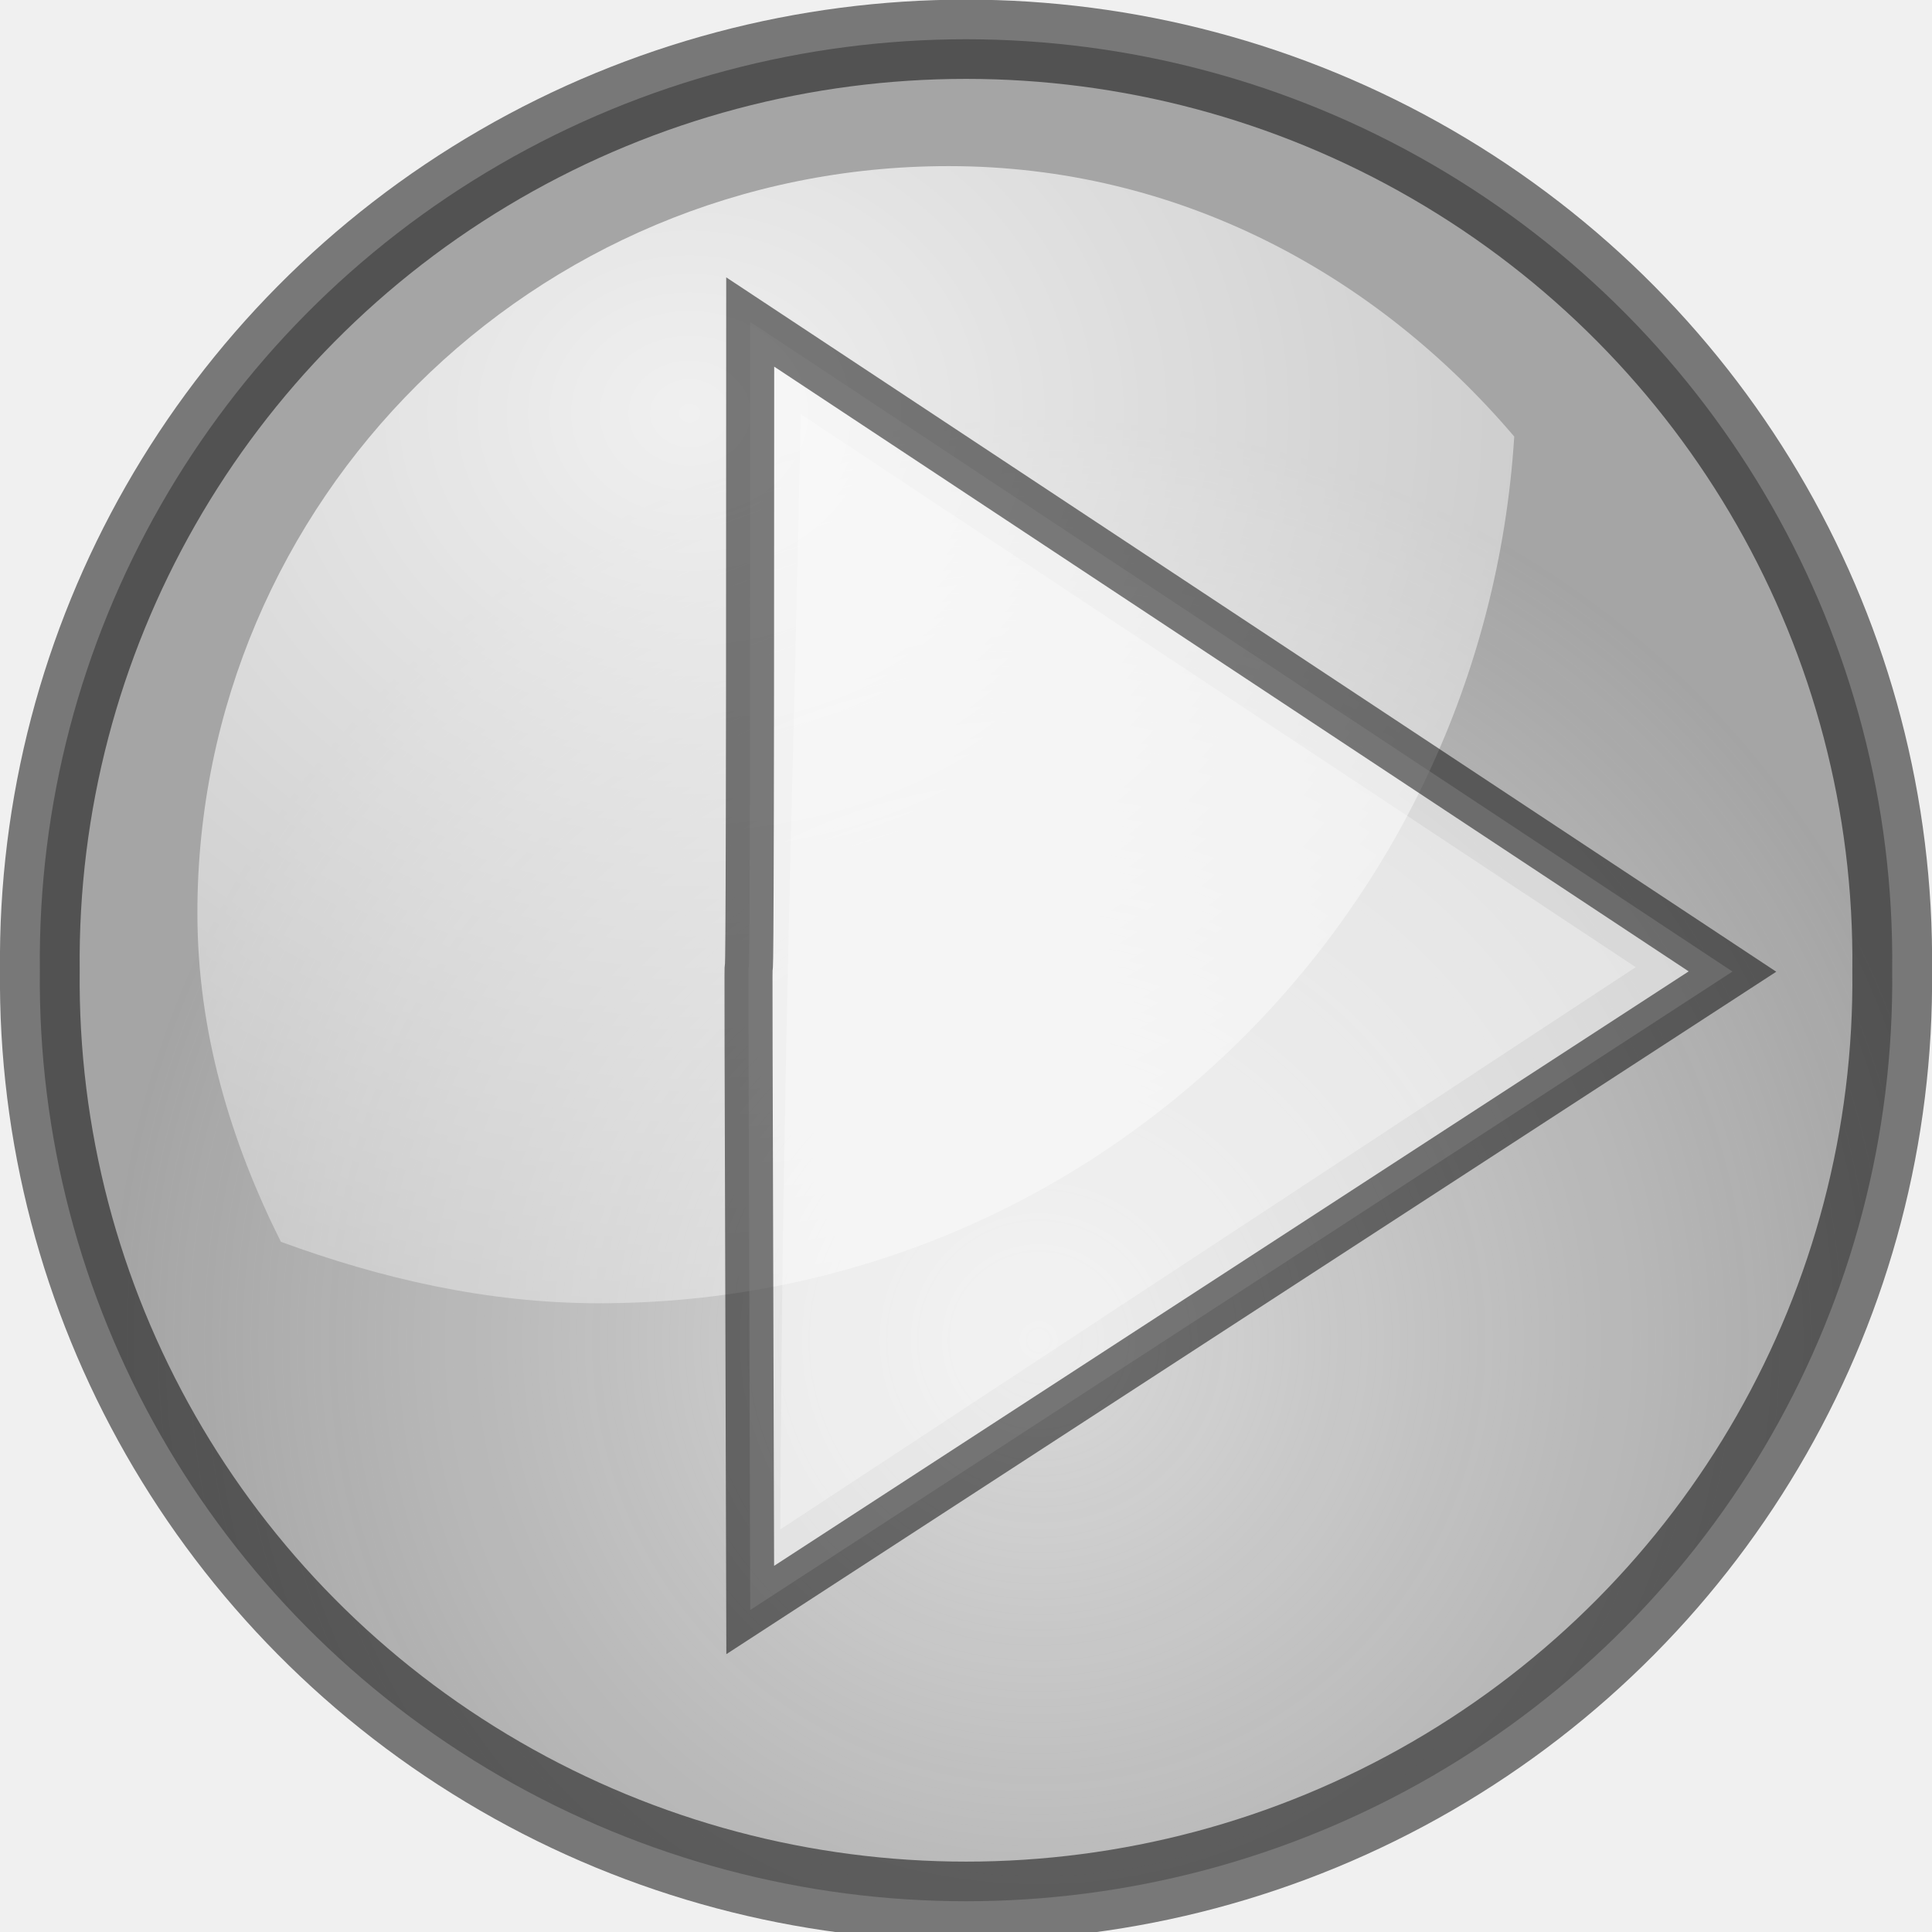
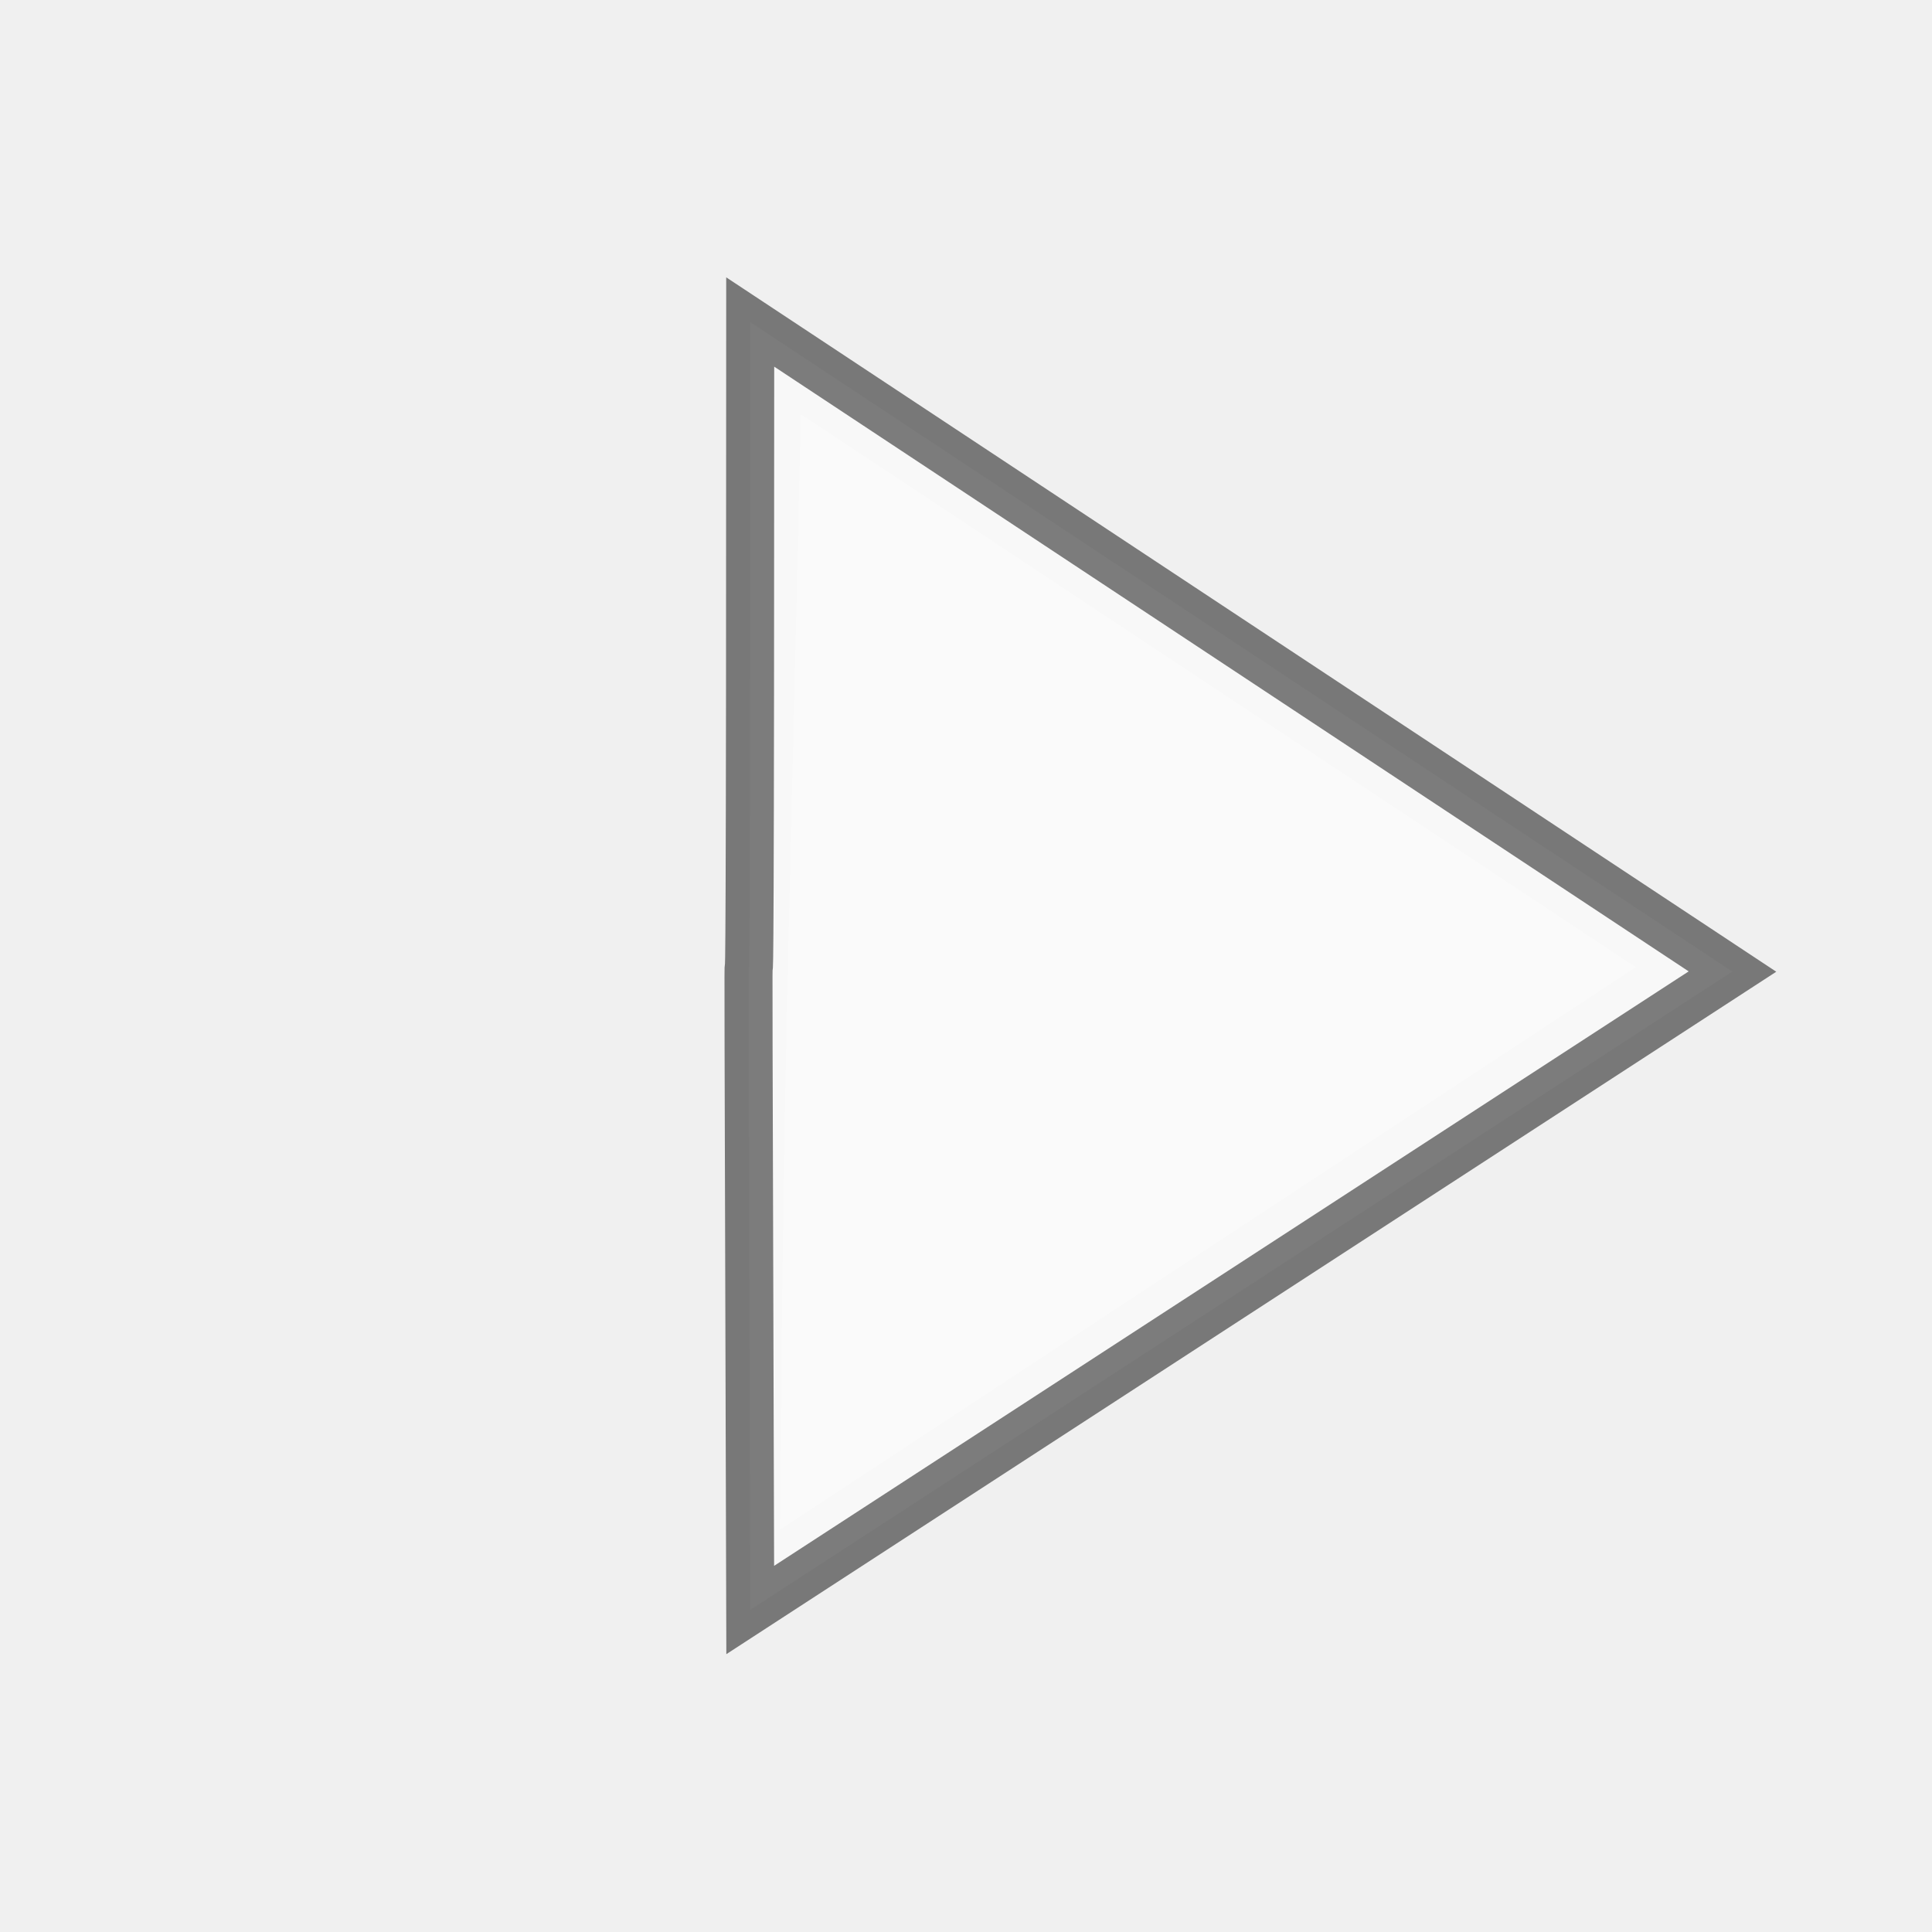
<svg xmlns="http://www.w3.org/2000/svg" xmlns:xlink="http://www.w3.org/1999/xlink" id="svg11300" height="48px" width="48px" version="1.1">
  <defs id="defs3">
    <linearGradient id="linearGradient2846">
      <stop id="stop2848" offset="0" style="stop-color:#8a8a8a;stop-opacity:1;" />
      <stop id="stop2850" offset="1" style="stop-color:#484848;stop-opacity:1;" />
    </linearGradient>
    <linearGradient id="linearGradient2366">
      <stop id="stop2368" offset="0" style="stop-color:#ffffff;stop-opacity:1;" />
      <stop style="stop-color:#ffffff;stop-opacity:0.219;" offset="0.5" id="stop2374" />
      <stop id="stop2370" offset="1" style="stop-color:#ffffff;stop-opacity:1;" />
    </linearGradient>
    <linearGradient id="linearGradient4487">
      <stop style="stop-color:#ffffff;stop-opacity:1;" offset="0" id="stop4489" />
      <stop style="stop-color:#ffffff;stop-opacity:0;" offset="1" id="stop4491" />
    </linearGradient>
    <linearGradient id="linearGradient4477">
      <stop style="stop-color:#000000;stop-opacity:1;" offset="0" id="stop4479" />
      <stop style="stop-color:#000000;stop-opacity:0;" offset="1" id="stop4481" />
    </linearGradient>
    <linearGradient id="linearGradient4467">
      <stop style="stop-color:#ffffff;stop-opacity:1;" offset="0" id="stop4469" />
      <stop style="stop-color:#ffffff;stop-opacity:0.248;" offset="1" id="stop4471" />
    </linearGradient>
    <linearGradient id="linearGradient4454">
      <stop style="stop-color:#808080;stop-opacity:0.208;" offset="0" id="stop4456" />
      <stop style="stop-color:#808080;stop-opacity:0.676;" offset="1" id="stop4458" />
    </linearGradient>
    <linearGradient id="linearGradient4440">
      <stop style="stop-color:#7d7d7d;stop-opacity:1;" offset="0" id="stop4442" />
      <stop id="stop4448" offset="0.5" style="stop-color:#b1b1b1;stop-opacity:1;" />
      <stop style="stop-color:#686868;stop-opacity:1;" offset="1" id="stop4444" />
    </linearGradient>
    <linearGradient xlink:href="#linearGradient4440" id="linearGradient4446" x1="30.656" y1="34" x2="33.219" y2="31.062" gradientUnits="userSpaceOnUse" gradientTransform="matrix(1.334593,0,0,1.291292,-6.973842,-7.460658)" />
    <radialGradient xlink:href="#linearGradient4454" id="radialGradient4460" cx="18.241" cy="21.818" fx="18.241" fy="21.818" r="8.309" gradientUnits="userSpaceOnUse" />
    <radialGradient xlink:href="#linearGradient4467" id="radialGradient4473" cx="15.414" cy="13.078" fx="15.414" fy="13.078" r="6.656" gradientTransform="matrix(2.592963,0,0,2.252104,-25.05975,-18.941)" gradientUnits="userSpaceOnUse" />
    <radialGradient xlink:href="#linearGradient4487" id="radialGradient4493" cx="24.13" cy="37.968" fx="24.13" fy="37.968" r="16.529" gradientTransform="matrix(1,0,0,0.237968,0,28.93278)" gradientUnits="userSpaceOnUse" />
    <linearGradient gradientUnits="userSpaceOnUse" y2="25.743" x2="17.501" y1="13.602" x1="18.293" id="linearGradient2372" xlink:href="#linearGradient2366" />
    <radialGradient r="16.529" fy="37.968" fx="24.13" cy="37.968" cx="24.13" gradientTransform="matrix(1,0,0,0.237968,0,28.93278)" gradientUnits="userSpaceOnUse" id="radialGradient2842" xlink:href="#linearGradient4477" />
    <linearGradient gradientUnits="userSpaceOnUse" y2="30.558" x2="31.336" y1="26.58" x1="27.366" id="linearGradient2852" xlink:href="#linearGradient2846" />
    <radialGradient gradientUnits="userSpaceOnUse" gradientTransform="matrix(0.914812,1.265023e-2,-8.21502e-3,0.213562,2.253914,27.18889)" r="10.319" fy="35.127" fx="23.071" cy="35.127" cx="23.071" id="radialGradient2097" xlink:href="#linearGradient2091" />
    <linearGradient gradientUnits="userSpaceOnUse" y2="34.977" x2="27.901" y1="22.852" x1="16.875" id="linearGradient7922" xlink:href="#linearGradient7916" />
    <linearGradient y2="50.94" x2="45.38" y1="45.264" x1="46.835" gradientUnits="userSpaceOnUse" id="linearGradient7186" xlink:href="#linearGradient2871" />
    <linearGradient y2="26.649" x2="53.589" y1="23.668" x1="18.936" gradientUnits="userSpaceOnUse" id="linearGradient7184" xlink:href="#linearGradient2402" />
    <linearGradient y2="50.94" x2="45.38" y1="45.264" x1="46.835" gradientUnits="userSpaceOnUse" id="linearGradient7182" xlink:href="#linearGradient2871" />
    <linearGradient y2="20.609" x2="15.985" y1="36.061" x1="62.514" gradientUnits="userSpaceOnUse" id="linearGradient7180" xlink:href="#linearGradient2380" />
    <linearGradient gradientTransform="matrix(-1,0,0,-1,47.93934,50.02474)" y2="23.554" x2="22.375" y1="13.604" x1="13.435" gradientUnits="userSpaceOnUse" id="linearGradient7189" xlink:href="#linearGradient7179" />
    <linearGradient gradientUnits="userSpaceOnUse" y2="23.554" x2="22.375" y1="13.604" x1="13.435" id="linearGradient7185" xlink:href="#linearGradient7179" />
    <linearGradient gradientTransform="translate(-18.01785,-13.57119)" gradientUnits="userSpaceOnUse" y2="48.548" x2="45.919" y1="36.423" x1="34.893" id="linearGradient4975" xlink:href="#linearGradient1322" />
    <linearGradient id="linearGradient1322">
      <stop style="stop-color:#808080;stop-opacity:1;" offset="0" id="stop1324" />
      <stop style="stop-color:#404040;stop-opacity:0.753;" offset="1" id="stop1326" />
    </linearGradient>
    <linearGradient id="linearGradient2316">
      <stop id="stop2318" offset="0" style="stop-color:#000000;stop-opacity:1;" />
      <stop id="stop2320" offset="1" style="stop-color:#ffffff;stop-opacity:0.66;" />
    </linearGradient>
    <linearGradient id="linearGradient7179">
      <stop id="stop7181" offset="0" style="stop-color:#ffffff;stop-opacity:1;" />
      <stop id="stop7183" offset="1" style="stop-color:#ffffff;stop-opacity:0;" />
    </linearGradient>
    <linearGradient y2="26.048" x2="52.854" y1="26.048" x1="5.965" gradientUnits="userSpaceOnUse" id="linearGradient1491" xlink:href="#linearGradient2797" />
    <linearGradient id="linearGradient2797">
      <stop id="stop2799" offset="0" style="stop-color:#ffffff;stop-opacity:1;" />
      <stop id="stop2801" offset="1" style="stop-color:#ffffff;stop-opacity:0;" />
    </linearGradient>
    <linearGradient y2="26.048" x2="52.854" y1="26.048" x1="5.965" gradientUnits="userSpaceOnUse" id="linearGradient1493" xlink:href="#linearGradient2797" />
    <linearGradient id="linearGradient2402">
      <stop id="stop2404" offset="0" style="stop-color:#729fcf;stop-opacity:1;" />
      <stop id="stop2406" offset="1" style="stop-color:#528ac5;stop-opacity:1;" />
    </linearGradient>
    <linearGradient id="linearGradient2871">
      <stop id="stop2873" offset="0" style="stop-color:#3465a4;stop-opacity:1;" />
      <stop id="stop2875" offset="1" style="stop-color:#3465a4;stop-opacity:1" />
    </linearGradient>
    <linearGradient gradientTransform="translate(-48.77039,-5.765705)" gradientUnits="userSpaceOnUse" y2="24.842" x2="37.124" y1="30.749" x1="32.648" id="linearGradient2696" xlink:href="#linearGradient2690" />
    <linearGradient id="linearGradient2690">
      <stop id="stop2692" offset="0" style="stop-color:#c4d7eb;stop-opacity:1;" />
      <stop id="stop2694" offset="1" style="stop-color:#c4d7eb;stop-opacity:0;" />
    </linearGradient>
    <linearGradient gradientTransform="translate(-48.77039,-5.765705)" gradientUnits="userSpaceOnUse" y2="24.842" x2="37.124" y1="31.456" x1="36.714" id="linearGradient2688" xlink:href="#linearGradient2682" />
    <linearGradient id="linearGradient2682">
      <stop id="stop2684" offset="0" style="stop-color:#3977c3;stop-opacity:1;" />
      <stop id="stop2686" offset="1" style="stop-color:#89aedc;stop-opacity:0;" />
    </linearGradient>
    <linearGradient id="linearGradient2380">
      <stop id="stop2382" offset="0" style="stop-color:#b9cfe7;stop-opacity:1" />
      <stop id="stop2384" offset="1" style="stop-color:#729fcf;stop-opacity:1" />
    </linearGradient>
    <linearGradient y2="19.115" x2="15.419" y1="10.612" x1="13.479" gradientTransform="translate(-48.30498,-6.043298)" gradientUnits="userSpaceOnUse" id="linearGradient1486" xlink:href="#linearGradient2831" />
    <linearGradient id="linearGradient2831">
      <stop id="stop2833" offset="0" style="stop-color:#3465a4;stop-opacity:1;" />
      <stop style="stop-color:#5b86be;stop-opacity:1;" offset="0.333" id="stop2855" />
      <stop id="stop2835" offset="1" style="stop-color:#83a8d8;stop-opacity:0;" />
    </linearGradient>
    <linearGradient y2="26.194" x2="37.065" y1="29.73" x1="37.128" gradientTransform="matrix(-1,0,0,-1,-1.24248,40.0817)" gradientUnits="userSpaceOnUse" id="linearGradient1488" xlink:href="#linearGradient2847" />
    <linearGradient id="linearGradient2847">
      <stop id="stop2849" offset="0" style="stop-color:#3465a4;stop-opacity:1;" />
      <stop id="stop2851" offset="1" style="stop-color:#3465a4;stop-opacity:0;" />
    </linearGradient>
    <radialGradient r="15.645" fy="36.421" fx="24.837" cy="36.421" cx="24.837" gradientTransform="matrix(1,0,0,0.536723,-1.018989e-13,16.87306)" gradientUnits="userSpaceOnUse" id="radialGradient1503" xlink:href="#linearGradient8662" />
    <linearGradient id="linearGradient8662">
      <stop id="stop8664" offset="0" style="stop-color:#000000;stop-opacity:1;" />
      <stop id="stop8666" offset="1" style="stop-color:#000000;stop-opacity:0;" />
    </linearGradient>
    <linearGradient id="linearGradient7916">
      <stop id="stop7918" offset="0" style="stop-color:#ffffff;stop-opacity:1;" />
      <stop id="stop7920" offset="1" style="stop-color:#ffffff;stop-opacity:0.34;" />
    </linearGradient>
    <linearGradient id="linearGradient2091">
      <stop id="stop2093" offset="0" style="stop-color:#000000;stop-opacity:1;" />
      <stop id="stop2095" offset="1" style="stop-color:#000000;stop-opacity:0;" />
    </linearGradient>
    <radialGradient xlink:href="#linearGradient4467" id="radialGradient2644" gradientUnits="userSpaceOnUse" gradientTransform="matrix(2.592963,0,0,2.252104,-25.05975,-18.941)" cx="15.414" cy="13.078" fx="15.414" fy="13.078" r="6.656" />
    <linearGradient xlink:href="#linearGradient4440" id="linearGradient2651" gradientUnits="userSpaceOnUse" gradientTransform="matrix(1.334593,0,0,1.291292,-6.973842,-7.460658)" x1="30.656" y1="34" x2="33.219" y2="31.062" />
    <linearGradient xlink:href="#linearGradient2846" id="linearGradient2655" gradientUnits="userSpaceOnUse" x1="27.366" y1="26.58" x2="30.275" y2="29.232" />
    <linearGradient xlink:href="#linearGradient2846" id="linearGradient2670" gradientUnits="userSpaceOnUse" x1="27.366" y1="26.58" x2="30.275" y2="29.232" />
    <linearGradient xlink:href="#linearGradient2366" id="linearGradient2672" gradientUnits="userSpaceOnUse" x1="18.293" y1="13.602" x2="17.501" y2="25.743" />
    <radialGradient xlink:href="#linearGradient4487" id="radialGradient2674" gradientUnits="userSpaceOnUse" gradientTransform="matrix(1,0,0,0.237968,0,28.93278)" cx="24.13" cy="37.968" fx="24.13" fy="37.968" r="16.529" />
    <radialGradient xlink:href="#linearGradient4454" id="radialGradient2676" gradientUnits="userSpaceOnUse" cx="18.241" cy="21.818" fx="18.241" fy="21.818" r="8.309" />
    <radialGradient xlink:href="#linearGradient4467" id="radialGradient2678" gradientUnits="userSpaceOnUse" gradientTransform="matrix(2.592963,0,0,2.252104,-25.05975,-18.941)" cx="15.414" cy="13.078" fx="15.414" fy="13.078" r="6.656" />
    <linearGradient xlink:href="#linearGradient1322" id="linearGradient2680" gradientUnits="userSpaceOnUse" gradientTransform="translate(-18.01785,-13.57119)" x1="34.893" y1="36.423" x2="45.919" y2="48.548" />
    <linearGradient xlink:href="#linearGradient7916" id="linearGradient2683" gradientUnits="userSpaceOnUse" x1="16.875" y1="22.852" x2="27.901" y2="34.977" />
    <radialGradient xlink:href="#linearGradient4467" id="radialGradient2690" gradientUnits="userSpaceOnUse" gradientTransform="matrix(2.592963,0,0,2.252104,-27.94252,-12.10414)" cx="15.414" cy="13.078" fx="15.414" fy="13.078" r="6.656" />
    <linearGradient xlink:href="#linearGradient2846" id="linearGradient2697" gradientUnits="userSpaceOnUse" x1="27.366" y1="26.58" x2="30.275" y2="29.232" gradientTransform="translate(-2.882768,6.836856)" />
    <linearGradient xlink:href="#linearGradient2846" id="linearGradient2710" gradientUnits="userSpaceOnUse" gradientTransform="translate(-2.882768,6.836856)" x1="27.366" y1="26.58" x2="30.275" y2="29.232" />
    <linearGradient xlink:href="#linearGradient2366" id="linearGradient2712" gradientUnits="userSpaceOnUse" x1="18.293" y1="13.602" x2="17.501" y2="25.743" />
    <radialGradient xlink:href="#linearGradient4454" id="radialGradient2714" gradientUnits="userSpaceOnUse" cx="18.241" cy="21.818" fx="18.241" fy="21.818" r="8.309" />
    <radialGradient xlink:href="#linearGradient4467" id="radialGradient2716" gradientUnits="userSpaceOnUse" gradientTransform="matrix(2.592963,0,0,2.252104,-27.94252,-12.10414)" cx="15.414" cy="13.078" fx="15.414" fy="13.078" r="6.656" />
    <linearGradient xlink:href="#linearGradient1322" id="linearGradient2718" gradientUnits="userSpaceOnUse" gradientTransform="translate(-18.01785,-13.57119)" x1="34.893" y1="36.423" x2="45.919" y2="48.548" />
    <linearGradient xlink:href="#linearGradient7916" id="linearGradient2720" gradientUnits="userSpaceOnUse" x1="16.875" y1="22.852" x2="27.901" y2="34.977" />
    <radialGradient xlink:href="#linearGradient4467" id="radialGradient2727" gradientUnits="userSpaceOnUse" gradientTransform="matrix(3.954337,0,0,3.431241,-42.62432,-32.1118)" cx="15.414" cy="13.078" fx="15.414" fy="13.078" r="6.656" />
    <linearGradient xlink:href="#linearGradient2846" id="linearGradient2733" gradientUnits="userSpaceOnUse" gradientTransform="matrix(1.525026,0,0,1.523571,-4.407534,-3.253835)" x1="27.366" y1="26.58" x2="30.275" y2="29.232" />
    <radialGradient xlink:href="#linearGradient4454" id="radialGradient2743" gradientUnits="userSpaceOnUse" cx="18.241" cy="21.818" fx="18.241" fy="21.818" r="8.309" />
    <radialGradient xlink:href="#linearGradient4467" id="radialGradient2745" gradientUnits="userSpaceOnUse" gradientTransform="matrix(3.954337,0,0,3.431241,-42.62432,-32.1118)" cx="15.414" cy="13.078" fx="15.414" fy="13.078" r="6.656" />
    <linearGradient xlink:href="#linearGradient1322" id="linearGradient2747" gradientUnits="userSpaceOnUse" gradientTransform="translate(-18.01785,-13.57119)" x1="34.893" y1="36.423" x2="45.919" y2="48.548" />
    <linearGradient xlink:href="#linearGradient7916" id="linearGradient2749" gradientUnits="userSpaceOnUse" x1="16.875" y1="22.852" x2="27.901" y2="34.977" />
    <radialGradient xlink:href="#linearGradient4467" id="radialGradient3275" gradientUnits="userSpaceOnUse" gradientTransform="matrix(5.134515,0,0,4.433853,-62.01085,-47.72595)" cx="15.414" cy="13.078" fx="15.414" fy="13.078" r="6.656" />
    <linearGradient xlink:href="#linearGradient1322" id="linearGradient3907" gradientUnits="userSpaceOnUse" gradientTransform="matrix(0.7251512,0.6822744,-0.6783421,0.7209719,56.60154,-32.10953)" x1="34.893" y1="36.423" x2="45.919" y2="48.548" />
    <linearGradient xlink:href="#linearGradient7916" id="linearGradient3909" gradientUnits="userSpaceOnUse" gradientTransform="matrix(0.7251512,0.6822744,-0.6783421,0.7209719,60.4613,-10.03197)" x1="16.875" y1="22.852" x2="27.901" y2="34.977" />
    <linearGradient id="linearGradient1322-6">
      <stop style="stop-color:#ffffff;stop-opacity:0.502;" offset="0" id="stop1324-8" />
      <stop style="stop-color:#000000;stop-opacity:0.502;" offset="1" id="stop1326-9" />
    </linearGradient>
    <linearGradient id="linearGradient7916-2">
      <stop id="stop7918-6" offset="0" style="stop-color:#ffffff;stop-opacity:1;" />
      <stop id="stop7920-6" offset="1" style="stop-color:#ffffff;stop-opacity:0.34;" />
    </linearGradient>
    <linearGradient xlink:href="#linearGradient1322-1" id="linearGradient4594-7" gradientUnits="userSpaceOnUse" gradientTransform="matrix(-0.00434465,-1.138575,1.249973,-0.00391198,-19.14376,60.50825)" x1="34.893" y1="36.423" x2="45.919" y2="48.548" />
    <linearGradient id="linearGradient1322-1">
      <stop style="stop-color:#729fcf" offset="0" id="stop1324-7" />
      <stop style="stop-color:#5187d6;stop-opacity:1;" offset="1" id="stop1326-4" />
    </linearGradient>
    <linearGradient xlink:href="#linearGradient7916-0" id="linearGradient4596-9" gradientUnits="userSpaceOnUse" gradientTransform="matrix(-0.00434465,-1.138575,1.249973,-0.00391198,-2.258429,39.94048)" x1="16.875" y1="22.852" x2="27.901" y2="34.977" />
    <linearGradient id="linearGradient7916-0">
      <stop id="stop7918-9" offset="0" style="stop-color:#ffffff;stop-opacity:1;" />
      <stop id="stop7920-4" offset="1" style="stop-color:#ffffff;stop-opacity:0.34;" />
    </linearGradient>
    <linearGradient xlink:href="#linearGradient4109" id="linearGradient4107" gradientUnits="userSpaceOnUse" x1="25.044" y1="20.624" x2="25.792" y2="28.863" gradientTransform="matrix(0.5247565,0,0,0.5997898,7.167283,10.94531)" />
    <linearGradient id="linearGradient4109">
      <stop id="stop4111" offset="0" style="stop-color:white;stop-opacity:1;" />
      <stop id="stop4113" offset="1" style="stop-color:white;stop-opacity:0;" />
    </linearGradient>
    <linearGradient gradientTransform="matrix(0.5706269,0,0,0.6522304,6.158128,9.322933)" xlink:href="#linearGradient4097" id="linearGradient4103" x1="22.937" y1="29.935" x2="22.937" y2="40.689" gradientUnits="userSpaceOnUse" />
    <linearGradient id="linearGradient4097">
      <stop style="stop-color:black;stop-opacity:1;" offset="0" id="stop4099" />
      <stop style="stop-color:black;stop-opacity:0;" offset="1" id="stop4101" />
    </linearGradient>
    <linearGradient xlink:href="#linearGradient4051" id="linearGradient4057" x1="22.51" y1="1.979" x2="31.604" y2="58.91" gradientUnits="userSpaceOnUse" gradientTransform="matrix(0.5706269,0,0,0.6522304,6.158126,9.322933)" />
    <linearGradient id="linearGradient4051">
      <stop style="stop-color:white;stop-opacity:1;" offset="0" id="stop4053" />
      <stop style="stop-color:white;stop-opacity:0;" offset="1" id="stop4055" />
    </linearGradient>
    <linearGradient xlink:href="#linearGradient4591" id="linearGradient3511" gradientUnits="userSpaceOnUse" gradientTransform="matrix(0.5706269,0,0,0.6522304,17.57067,9.322932)" x1="9.165" y1="4.415" x2="9.125" y2="11.352" />
    <linearGradient id="linearGradient4591">
      <stop id="stop4593" offset="0" style="stop-color:#ffffff;stop-opacity:0.502;" />
      <stop id="stop4595" offset="1" style="stop-color:#ffffff;stop-opacity:0.753;" />
    </linearGradient>
    <linearGradient xlink:href="#linearGradient4591" id="linearGradient3514" gradientUnits="userSpaceOnUse" gradientTransform="matrix(0.5706269,0,0,0.6522304,15.28816,9.322932)" x1="9.165" y1="4.415" x2="9.125" y2="11.352" />
    <linearGradient id="linearGradient4782">
      <stop id="stop4784" offset="0" style="stop-color:#b9cfe7;stop-opacity:1" />
      <stop id="stop4786" offset="1" style="stop-color:#729fcf;stop-opacity:1" />
    </linearGradient>
    <linearGradient xlink:href="#linearGradient4591" id="linearGradient3517" gradientUnits="userSpaceOnUse" gradientTransform="matrix(0.5706269,0,0,0.6522304,13.00565,9.322932)" x1="9.165" y1="4.415" x2="9.125" y2="11.352" />
    <linearGradient id="linearGradient4789">
      <stop id="stop4791" offset="0" style="stop-color:#b9cfe7;stop-opacity:1" />
      <stop id="stop4793" offset="1" style="stop-color:#729fcf;stop-opacity:1" />
    </linearGradient>
    <linearGradient xlink:href="#linearGradient4591" id="linearGradient3520" gradientUnits="userSpaceOnUse" gradientTransform="matrix(0.5706269,0,0,0.6522304,10.72314,9.322932)" x1="9.165" y1="4.415" x2="9.125" y2="11.352" />
    <linearGradient id="linearGradient4796">
      <stop id="stop4798" offset="0" style="stop-color:#b9cfe7;stop-opacity:1" />
      <stop id="stop4800" offset="1" style="stop-color:#729fcf;stop-opacity:1" />
    </linearGradient>
    <linearGradient xlink:href="#linearGradient4591" id="linearGradient3523" gradientUnits="userSpaceOnUse" gradientTransform="matrix(0.5706269,0,0,0.6522304,8.440637,9.322932)" x1="9.165" y1="4.415" x2="9.125" y2="11.352" />
    <linearGradient id="linearGradient4803">
      <stop id="stop4805" offset="0" style="stop-color:#b9cfe7;stop-opacity:1" />
      <stop id="stop4807" offset="1" style="stop-color:#729fcf;stop-opacity:1" />
    </linearGradient>
    <linearGradient xlink:href="#linearGradient4591" id="linearGradient3526" gradientUnits="userSpaceOnUse" x1="9.165" y1="4.415" x2="9.125" y2="11.352" gradientTransform="matrix(0.5706269,0,0,0.6522304,6.158128,9.322932)" />
    <linearGradient id="linearGradient4810">
      <stop id="stop4812" offset="0" style="stop-color:#b9cfe7;stop-opacity:1" />
      <stop id="stop4814" offset="1" style="stop-color:#729fcf;stop-opacity:1" />
    </linearGradient>
    <linearGradient gradientTransform="matrix(0.5706269,0,0,0.6522304,6.158128,9.322933)" xlink:href="#linearGradient4125" id="linearGradient4131" x1="19.5" y1="10.687" x2="19.5" y2="2.125" gradientUnits="userSpaceOnUse" />
    <linearGradient id="linearGradient4125">
      <stop style="stop-color:black;stop-opacity:1;" offset="0" id="stop4127" />
      <stop style="stop-color:black;stop-opacity:0;" offset="1" id="stop4129" />
    </linearGradient>
    <linearGradient gradientTransform="matrix(0.5706269,0,0,0.6522304,6.158128,9.322933)" xlink:href="#linearGradient4117" id="linearGradient4123" x1="19.5" y1="10.687" x2="19.5" y2="2.125" gradientUnits="userSpaceOnUse" />
    <linearGradient id="linearGradient4117">
      <stop style="stop-color:white;stop-opacity:1;" offset="0" id="stop4119" />
      <stop style="stop-color:white;stop-opacity:0;" offset="1" id="stop4121" />
    </linearGradient>
    <linearGradient gradientTransform="matrix(0.5706269,0,0,0.6522304,17.15813,9.322933)" xlink:href="#linearGradient4134" id="linearGradient4140" x1="19.864" y1="17.907" x2="37.166" y2="41.595" gradientUnits="userSpaceOnUse" />
    <linearGradient id="linearGradient4134">
      <stop style="stop-color:#3465a4;stop-opacity:1;" offset="0" id="stop4136" />
      <stop style="stop-color:#2d578e;stop-opacity:1;" offset="1" id="stop4138" />
    </linearGradient>
  </defs>
  <g id="layer1">
-     <path transform="matrix(2.769498,0,0,2.753536,-24.71347,-26.77432)" d="m 25.898,18.478 a 8.309,8.309 0 1 1 -16.617,0 8.309,8.309 0 1 1 16.617,0 z" id="path4452" style="fill:url(#radialGradient2743);fill-opacity:1;fill-rule:evenodd;stroke:#000000;stroke-width:0.715;stroke-linecap:round;stroke-linejoin:miter;stroke-miterlimit:10;stroke-opacity:0.502;stroke-dashoffset:0;marker:none;visibility:visible" />
-     <path id="path4462" d="m 23.566,4.127 c -10.312,0 -18.662,8.302 -18.662,18.555 0,2.961 0.832,5.685 2.074,8.17 2.48,0.909 5.114,1.527 7.91,1.527 12.22,0 21.978,-9.571 22.733,-21.533 C 34.192,6.819 29.283,4.127 23.566,4.127 z" style="opacity:0.834;fill:url(#radialGradient3275);fill-opacity:1;fill-rule:evenodd;stroke:none;stroke-width:1;marker:none;visibility:visible;display:inline;overflow:visible" />
    <path style="font-size:59.901px;font-style:normal;font-variant:normal;font-weight:bold;font-stretch:normal;text-align:start;line-height:125%;writing-mode:lr-tb;text-anchor:start;fill:#ffffff;fill-opacity:0.502;stroke:#000000;stroke-width:1.193px;stroke-linecap:butt;stroke-linejoin:miter;stroke-opacity:0.502;font-family:Bitstream Vera Sans" d="M 18.639,8 43.043,24.138 18.639,40 c -0.095,-31.978 -0.003,0.054 0,-32 z" id="text1314" />
    <path style="opacity:0.312;fill:#ffffff;fill-opacity:1;fill-rule:evenodd;stroke:none" d="M 19.896,10.291 40.639,24.029 19.386,37.998 c 0.06,-11.475 0.272,-16.425 0.51,-27.707 z" id="path7914" />
  </g>
</svg>
